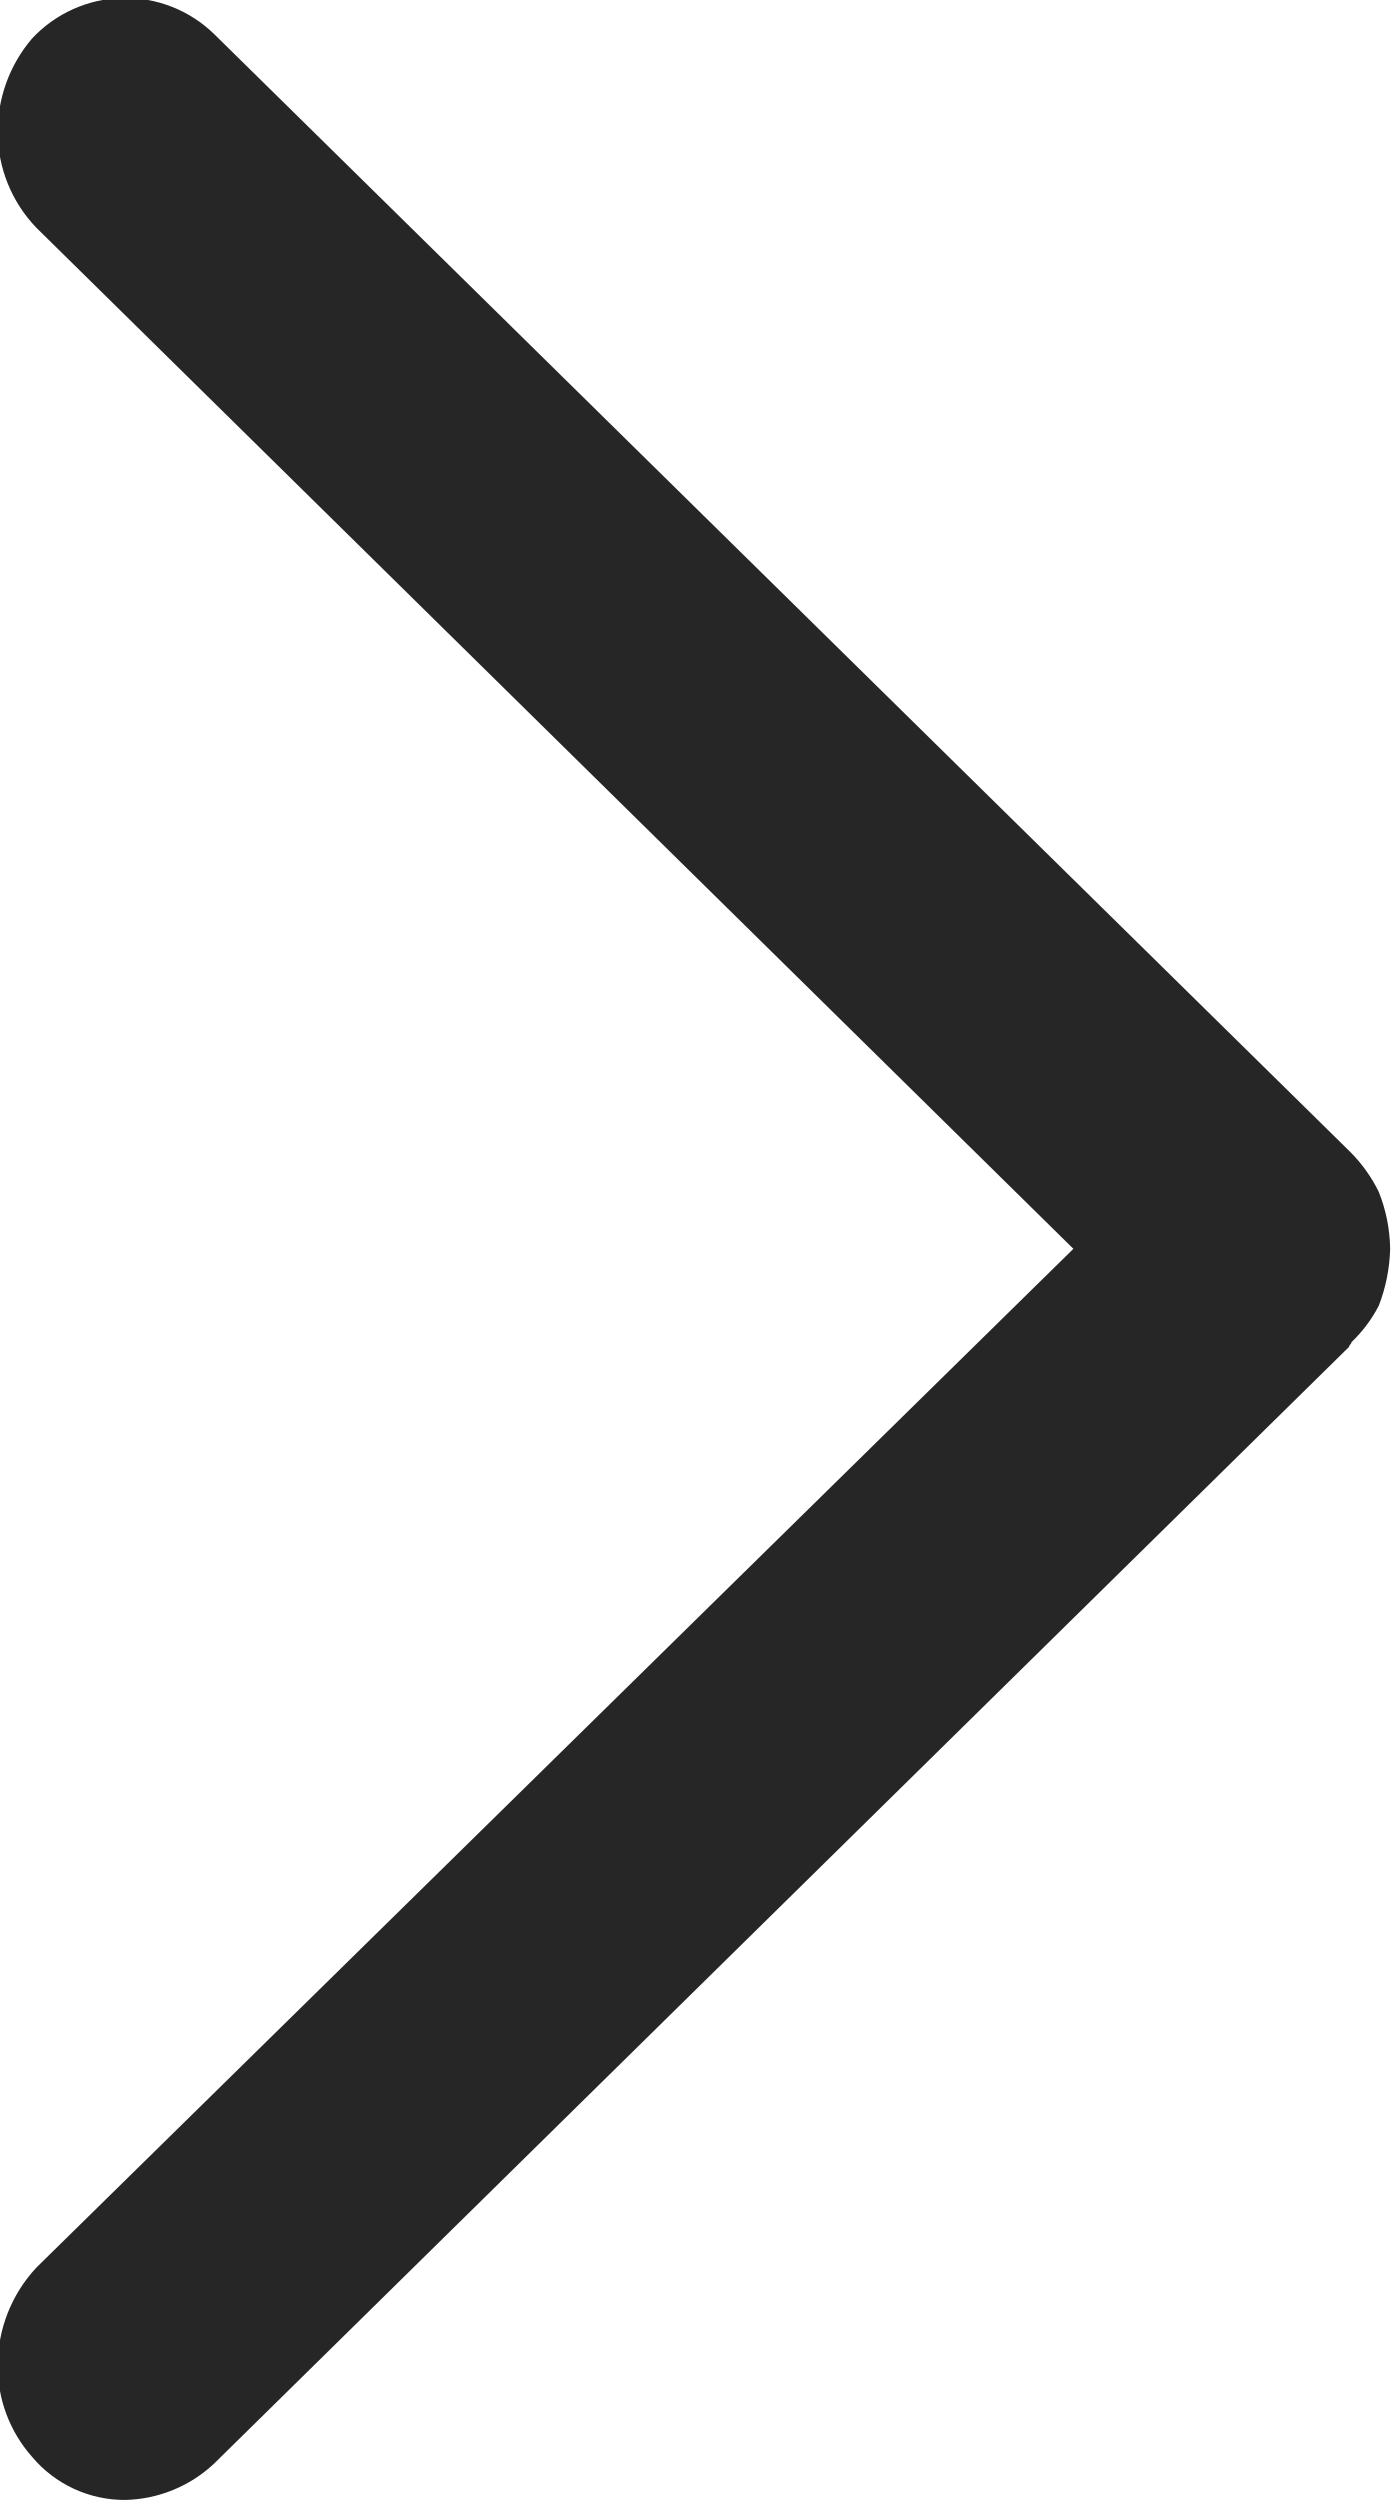
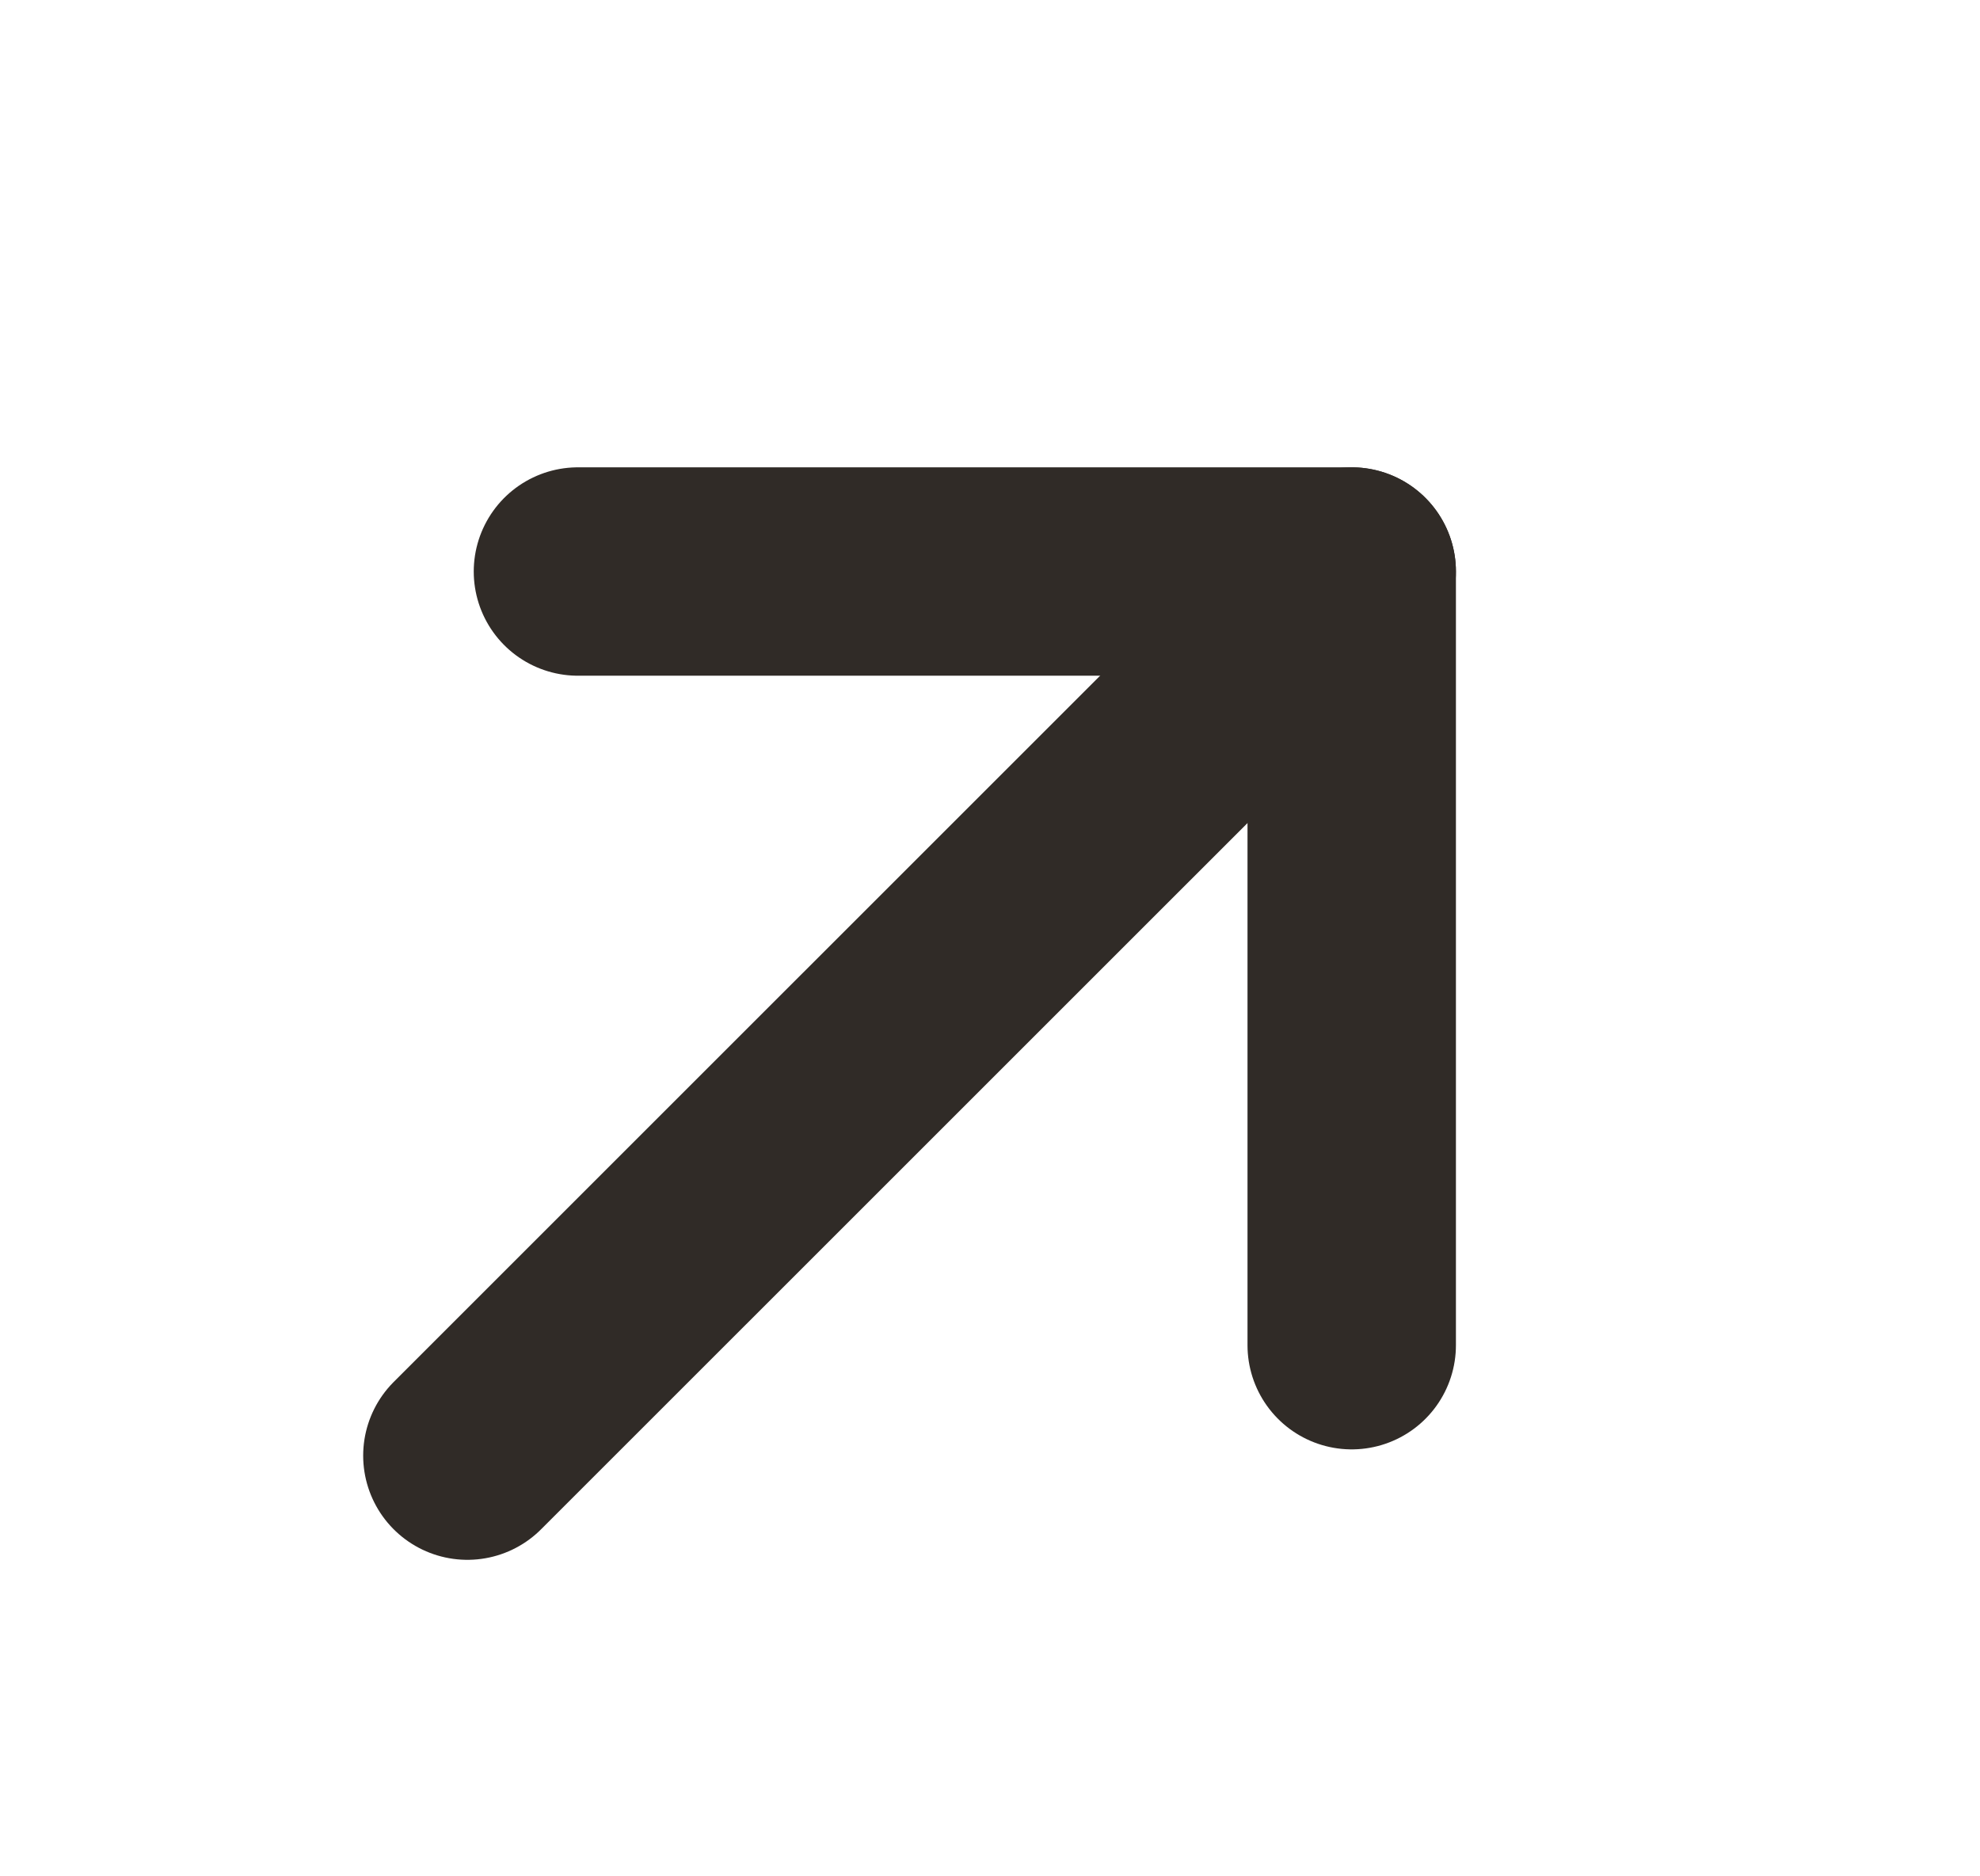
- <svg xmlns="http://www.w3.org/2000/svg" width="6.1" height="10.97" viewBox="0 0 6.1 10.97">
-   <defs>
-     <style>
-       .cls-1 {
-         fill: #262626;
-         fill-rule: evenodd;
-       }
-     </style>
-   </defs>
-   <path class="cls-1" d="M1535.33,4287.69a0.53,0.53,0,0,1-.41-0.19,0.6,0.6,0,0,1-.15-0.4,0.631,0.631,0,0,1,.17-0.43l4.55-4.47-4.55-4.48a0.607,0.607,0,0,1-.17-0.42,0.629,0.629,0,0,1,.15-0.41,0.559,0.559,0,0,1,.8-0.02l4.98,4.9,0.01,0.01a0.657,0.657,0,0,1,.12.17h0a0.7,0.7,0,0,1,.05.25h0a0.742,0.742,0,0,1-.05.25h0a0.61,0.61,0,0,1-.12.16c0,0.01-.01.01-0.01,0.02l-4.98,4.9A0.589,0.589,0,0,1,1535.33,4287.69Z" transform="translate(-1534.78 -4276.72)" />
+ <svg xmlns="http://www.w3.org/2000/svg" width="19" height="18" viewBox="0 0 19 18" fill="none">
+   <path d="M12.971 5.485L4.485 13.97" stroke="#302B27" stroke-width="2" stroke-linecap="round" stroke-linejoin="round" />
+   <path d="M12.971 12.91L12.971 5.485L5.546 5.485" stroke="#302B27" stroke-width="2" stroke-linecap="round" stroke-linejoin="round" />
</svg>
